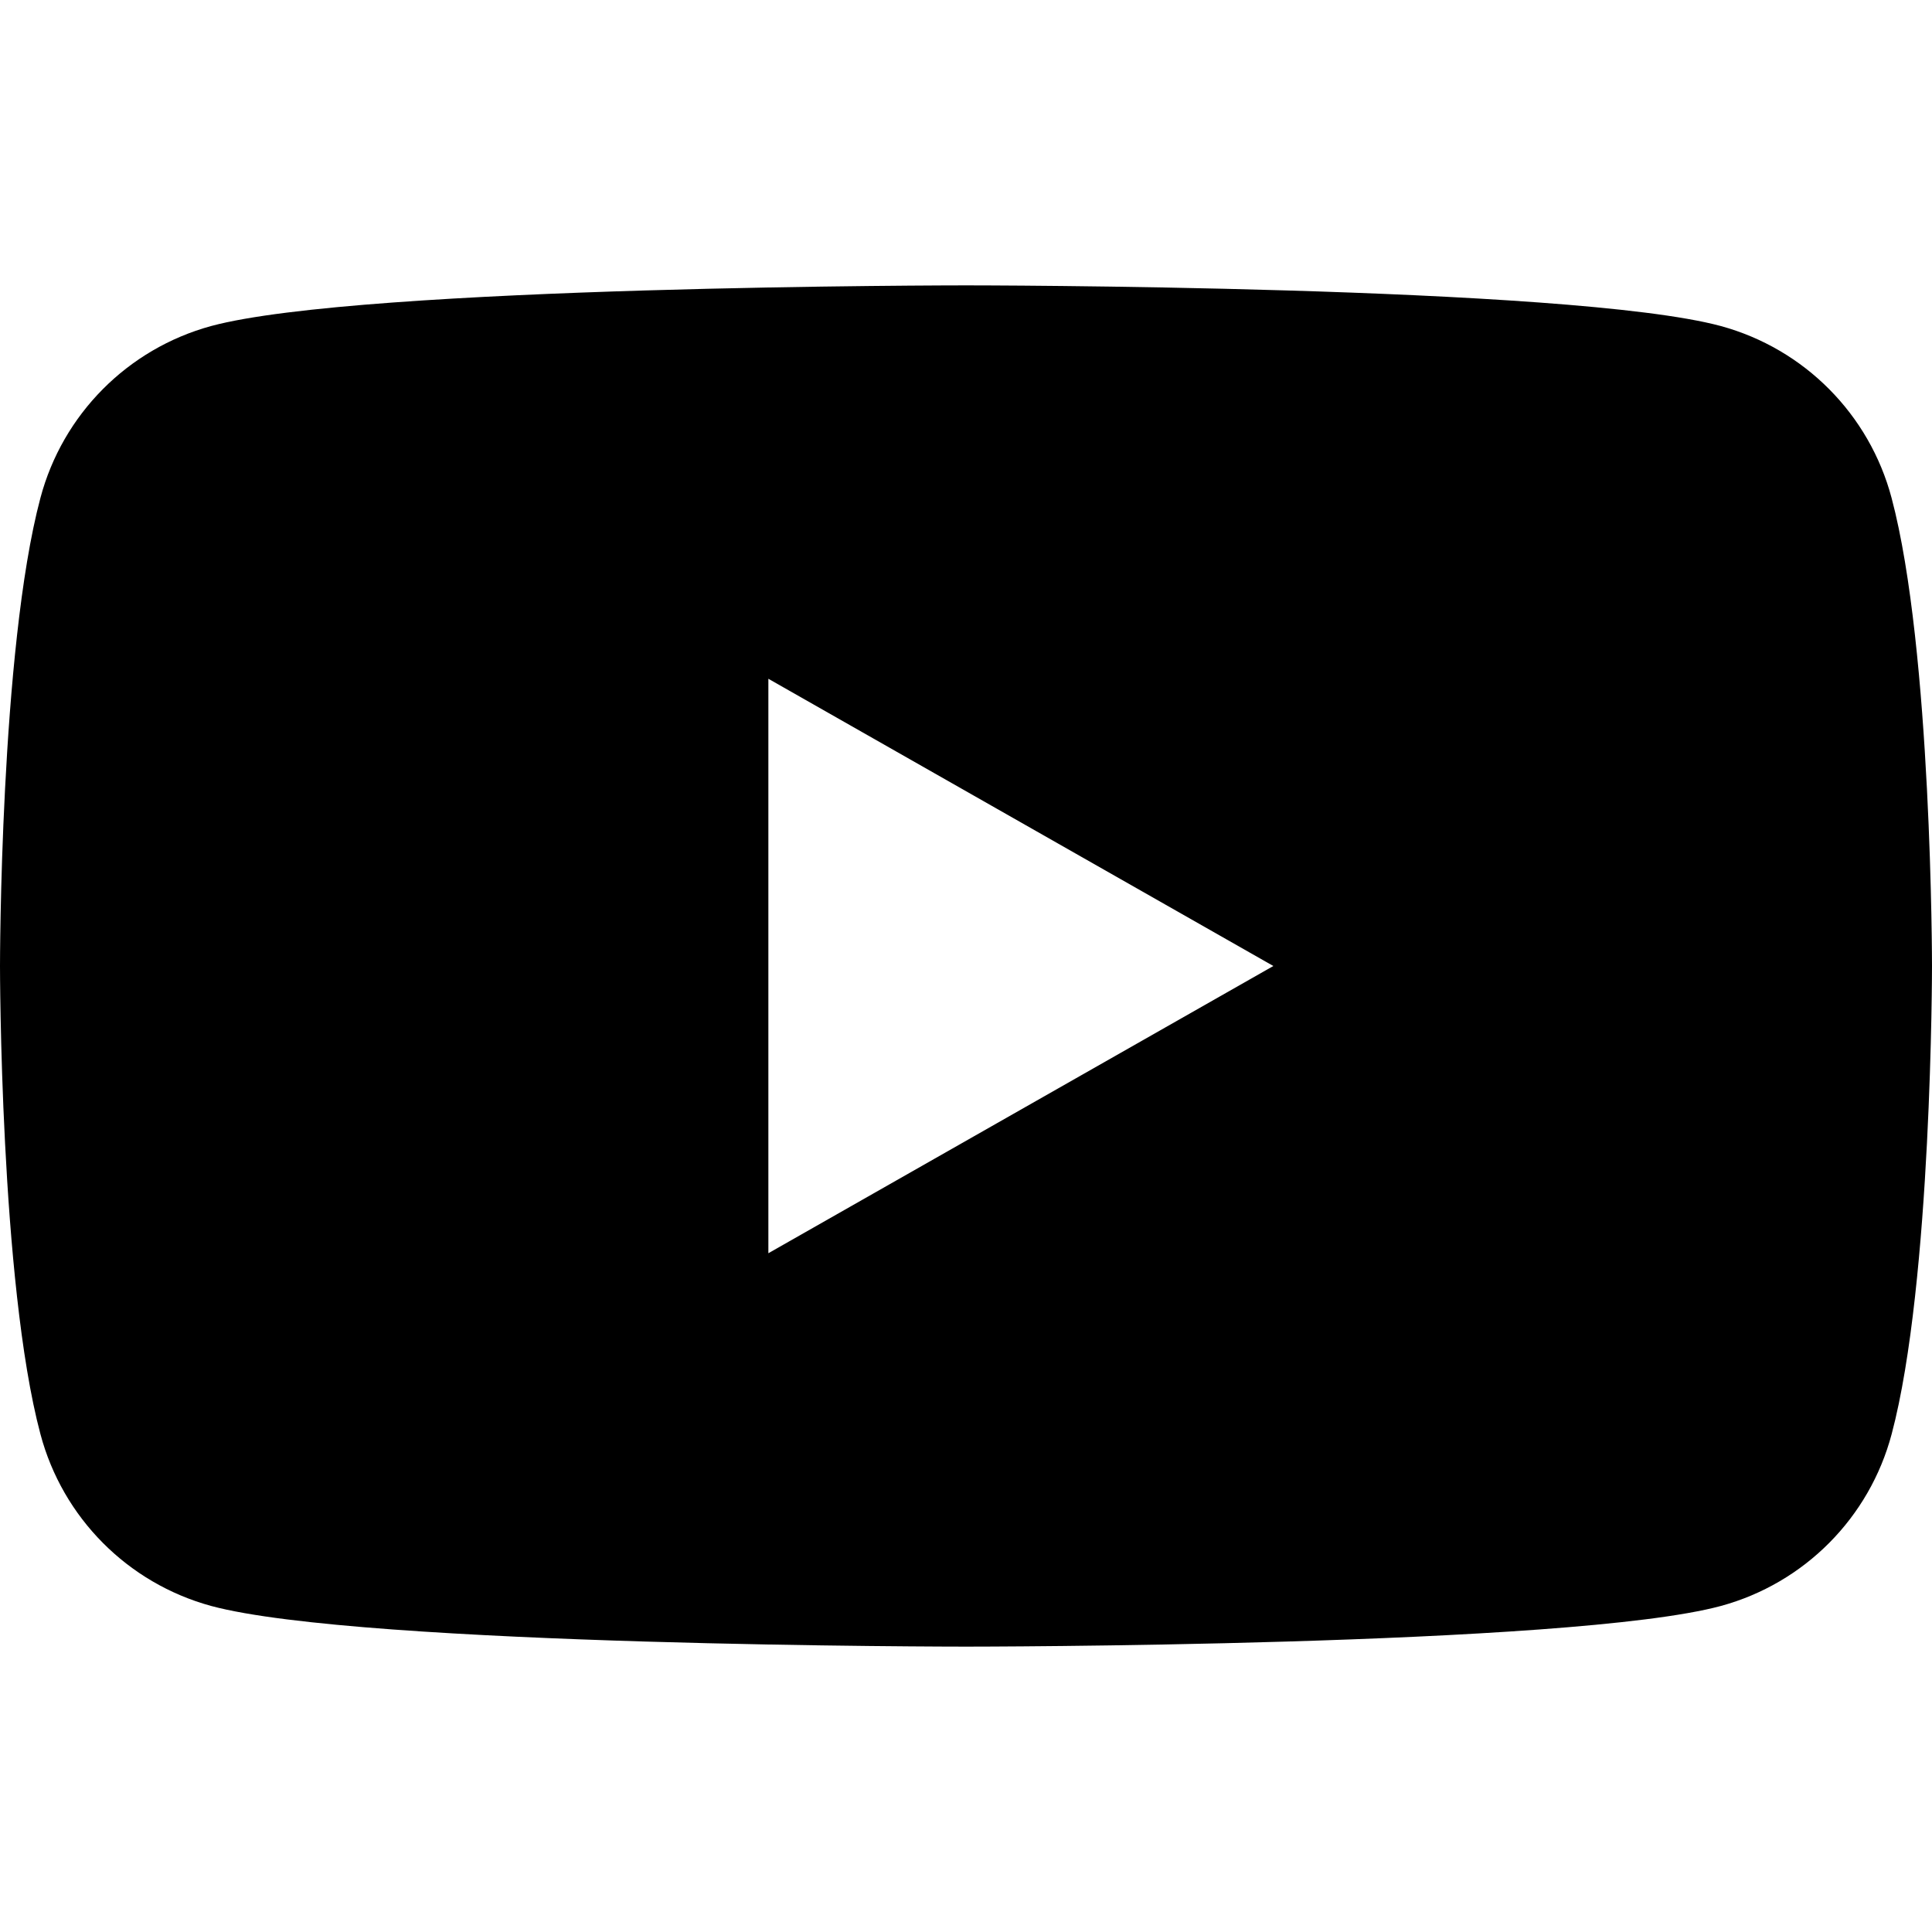
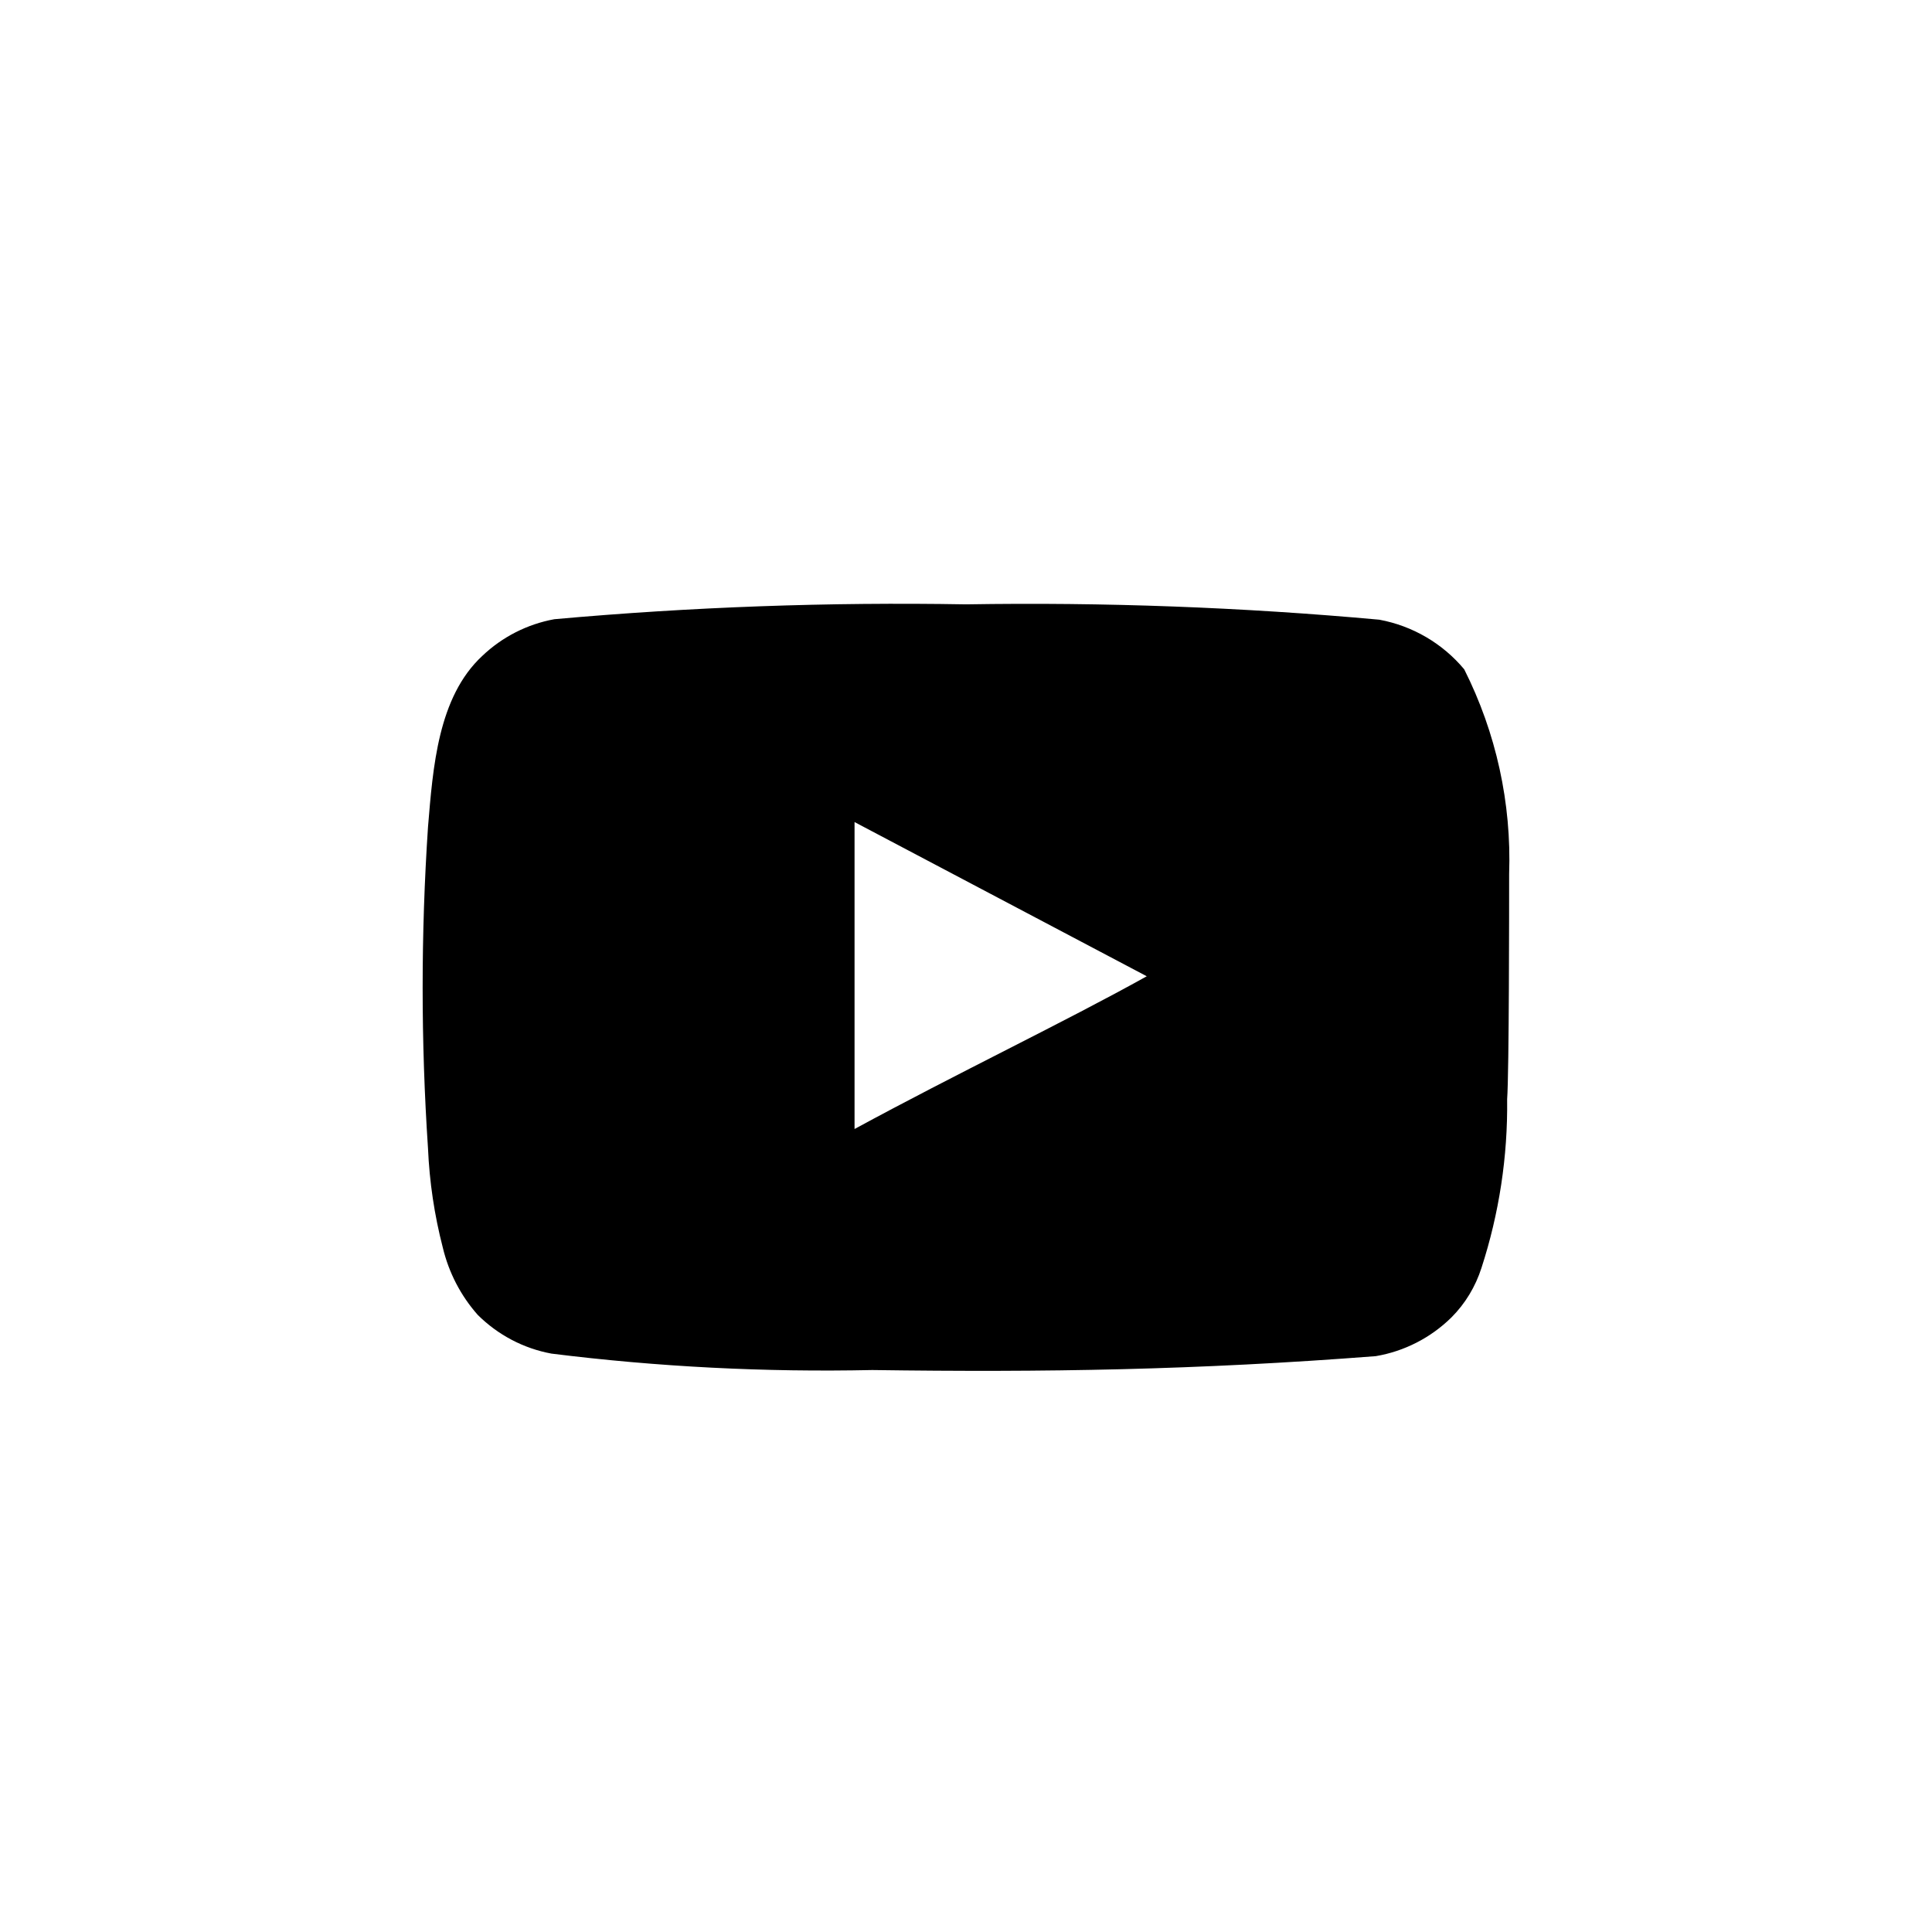
- <svg xmlns="http://www.w3.org/2000/svg" role="img" viewBox="0 0 24 24">
-   <path d="M23.498 6.186a3.016 3.016 0 0 0-2.122-2.136C19.505 3.545 12 3.545 12 3.545s-7.505 0-9.377.505A3.017 3.017 0 0 0 .502 6.186C0 8.07 0 12 0 12s0 3.93.502 5.814a3.016 3.016 0 0 0 2.122 2.136c1.871.505 9.376.505 9.376.505s7.505 0 9.377-.505a3.015 3.015 0 0 0 2.122-2.136C24 15.93 24 12 24 12s0-3.93-.502-5.814zM9.545 15.568V8.432L15.818 12l-6.273 3.568z" />
+ <svg xmlns="http://www.w3.org/2000/svg" viewBox="0 0 32 32">
+   <path fill="currentColor" d="M24.996 14.478a7 7 0 0 0-.744-3.392 2.4 2.4 0 0 0-1.407-.822 64 64 0 0 0-6.843-.254 64 64 0 0 0-6.82.246 2.34 2.34 0 0 0-1.194.608c-.735.682-.817 1.848-.899 2.834a40 40 0 0 0 0 5.322c.024.555.106 1.106.245 1.643.099.415.298.799.58 1.117.334.331.758.555 1.22.64 1.762.22 3.538.31 5.314.272 2.862.04 5.372 0 8.34-.23.472-.08.909-.304 1.251-.64.23-.23.4-.512.499-.822a8.7 8.7 0 0 0 .425-2.793c.033-.46.033-3.236.033-3.729M14.154 18.7v-5.084l4.84 2.554c-1.357.756-3.148 1.61-4.84 2.53" />
</svg>
